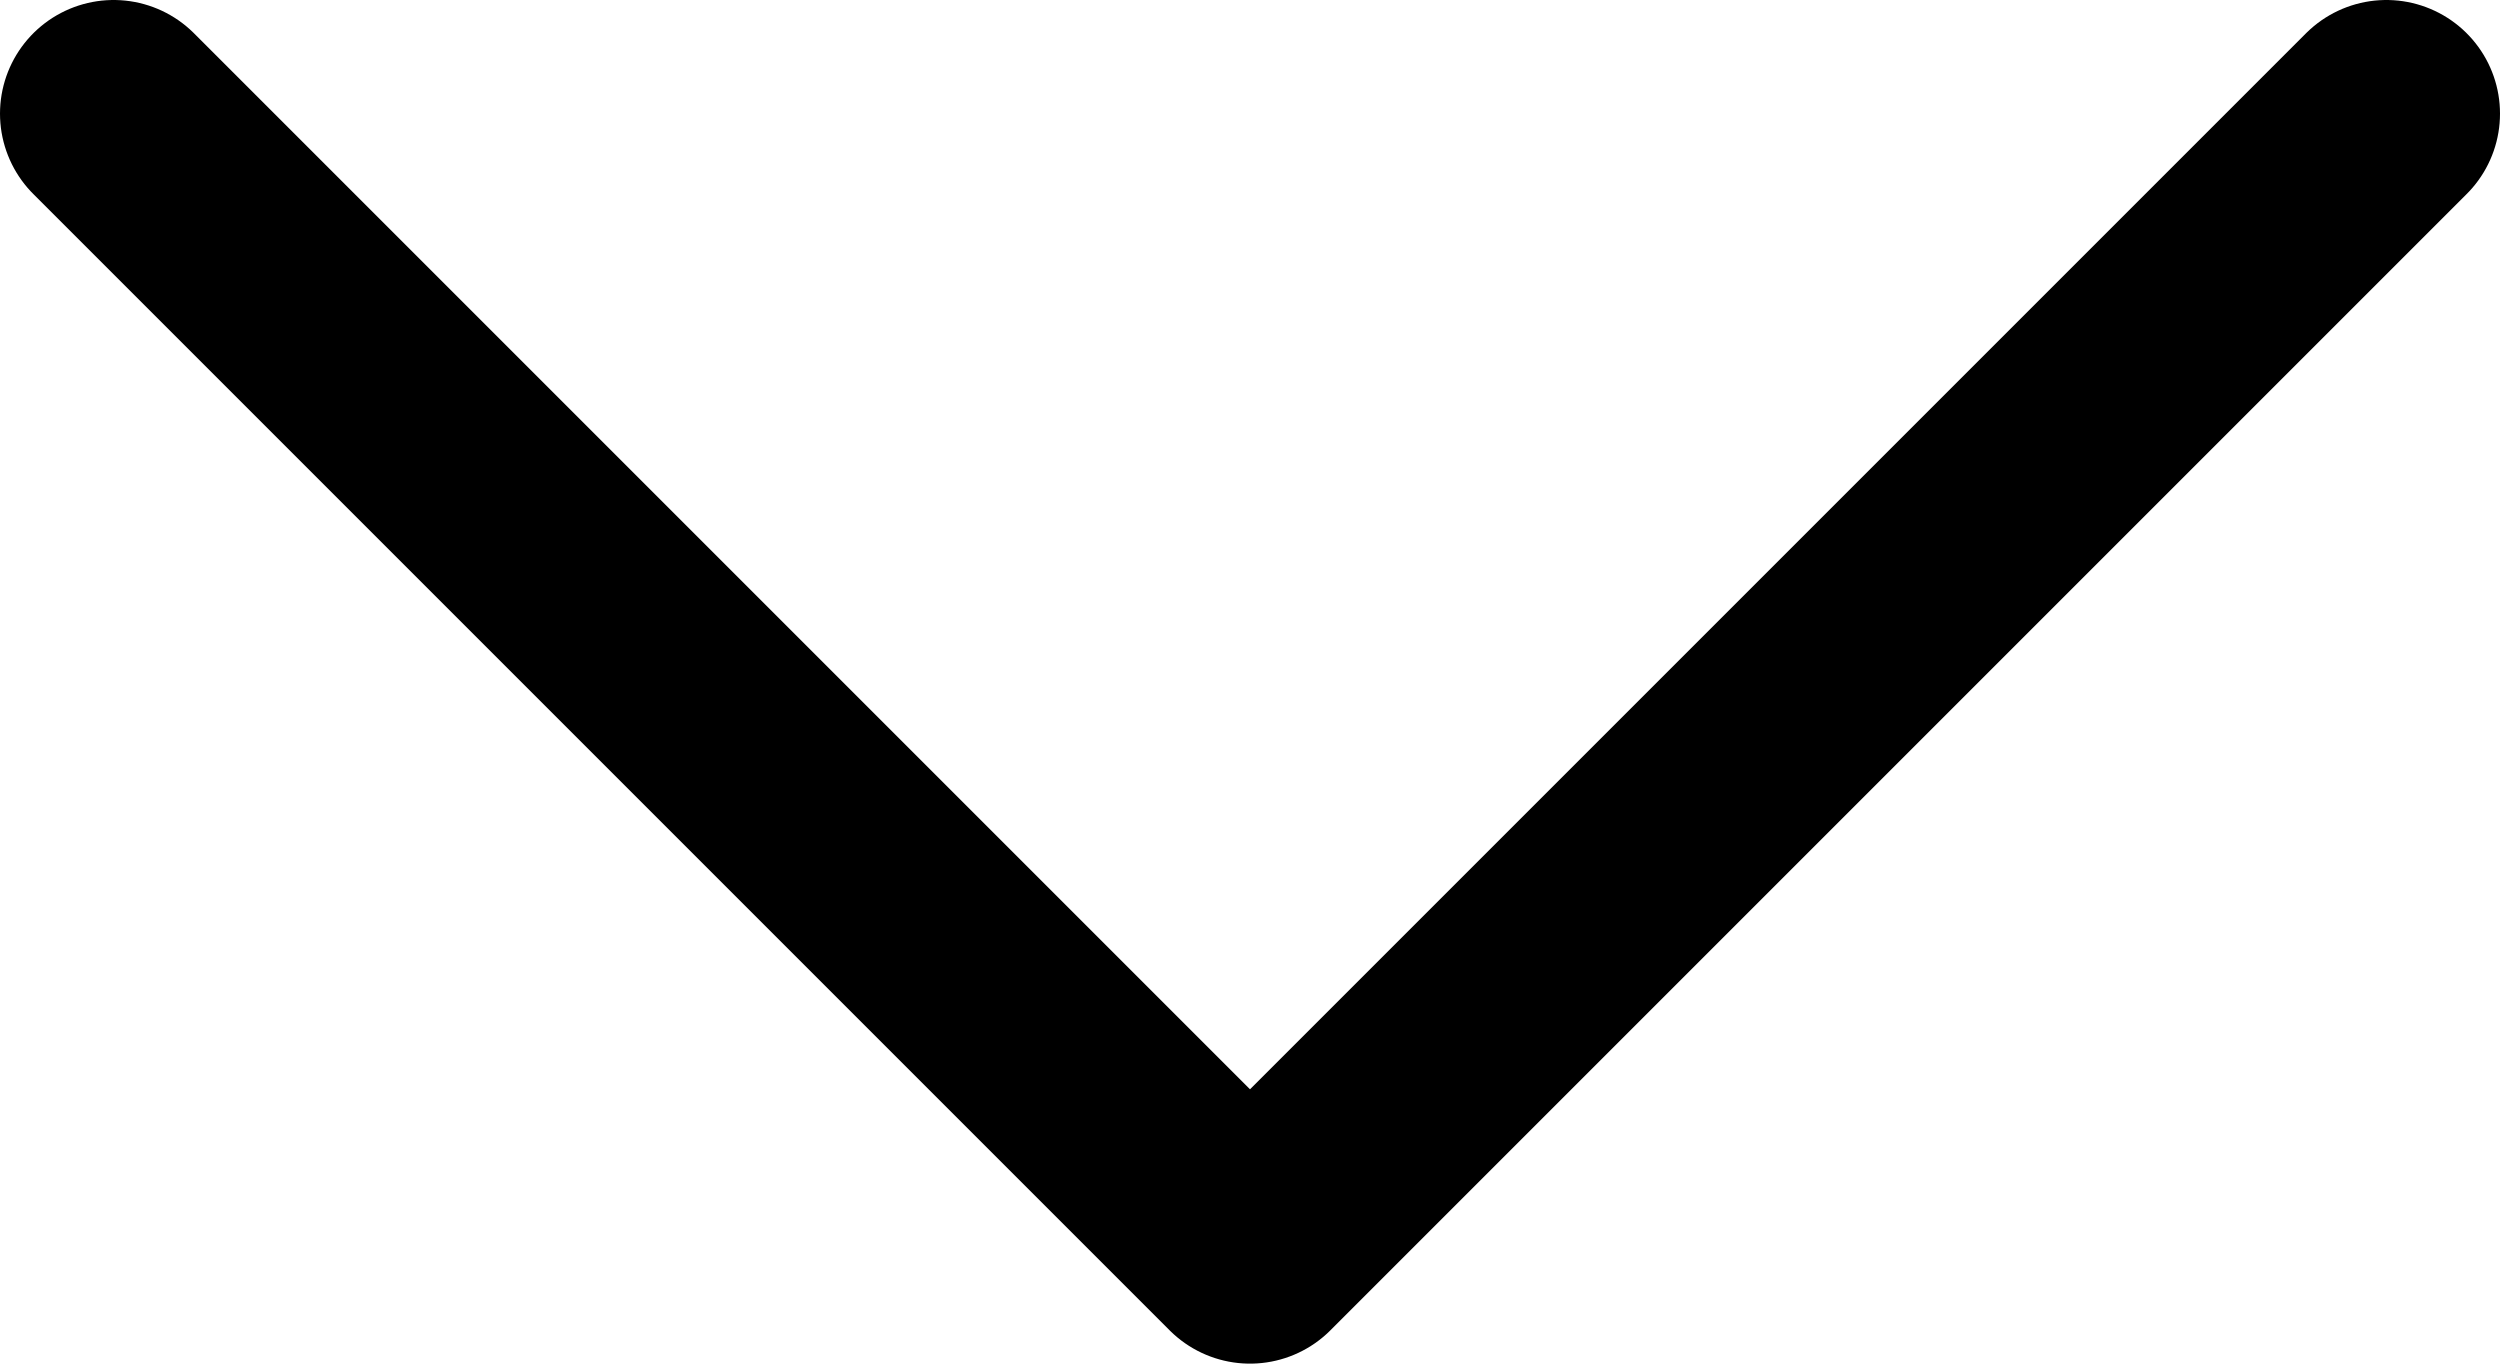
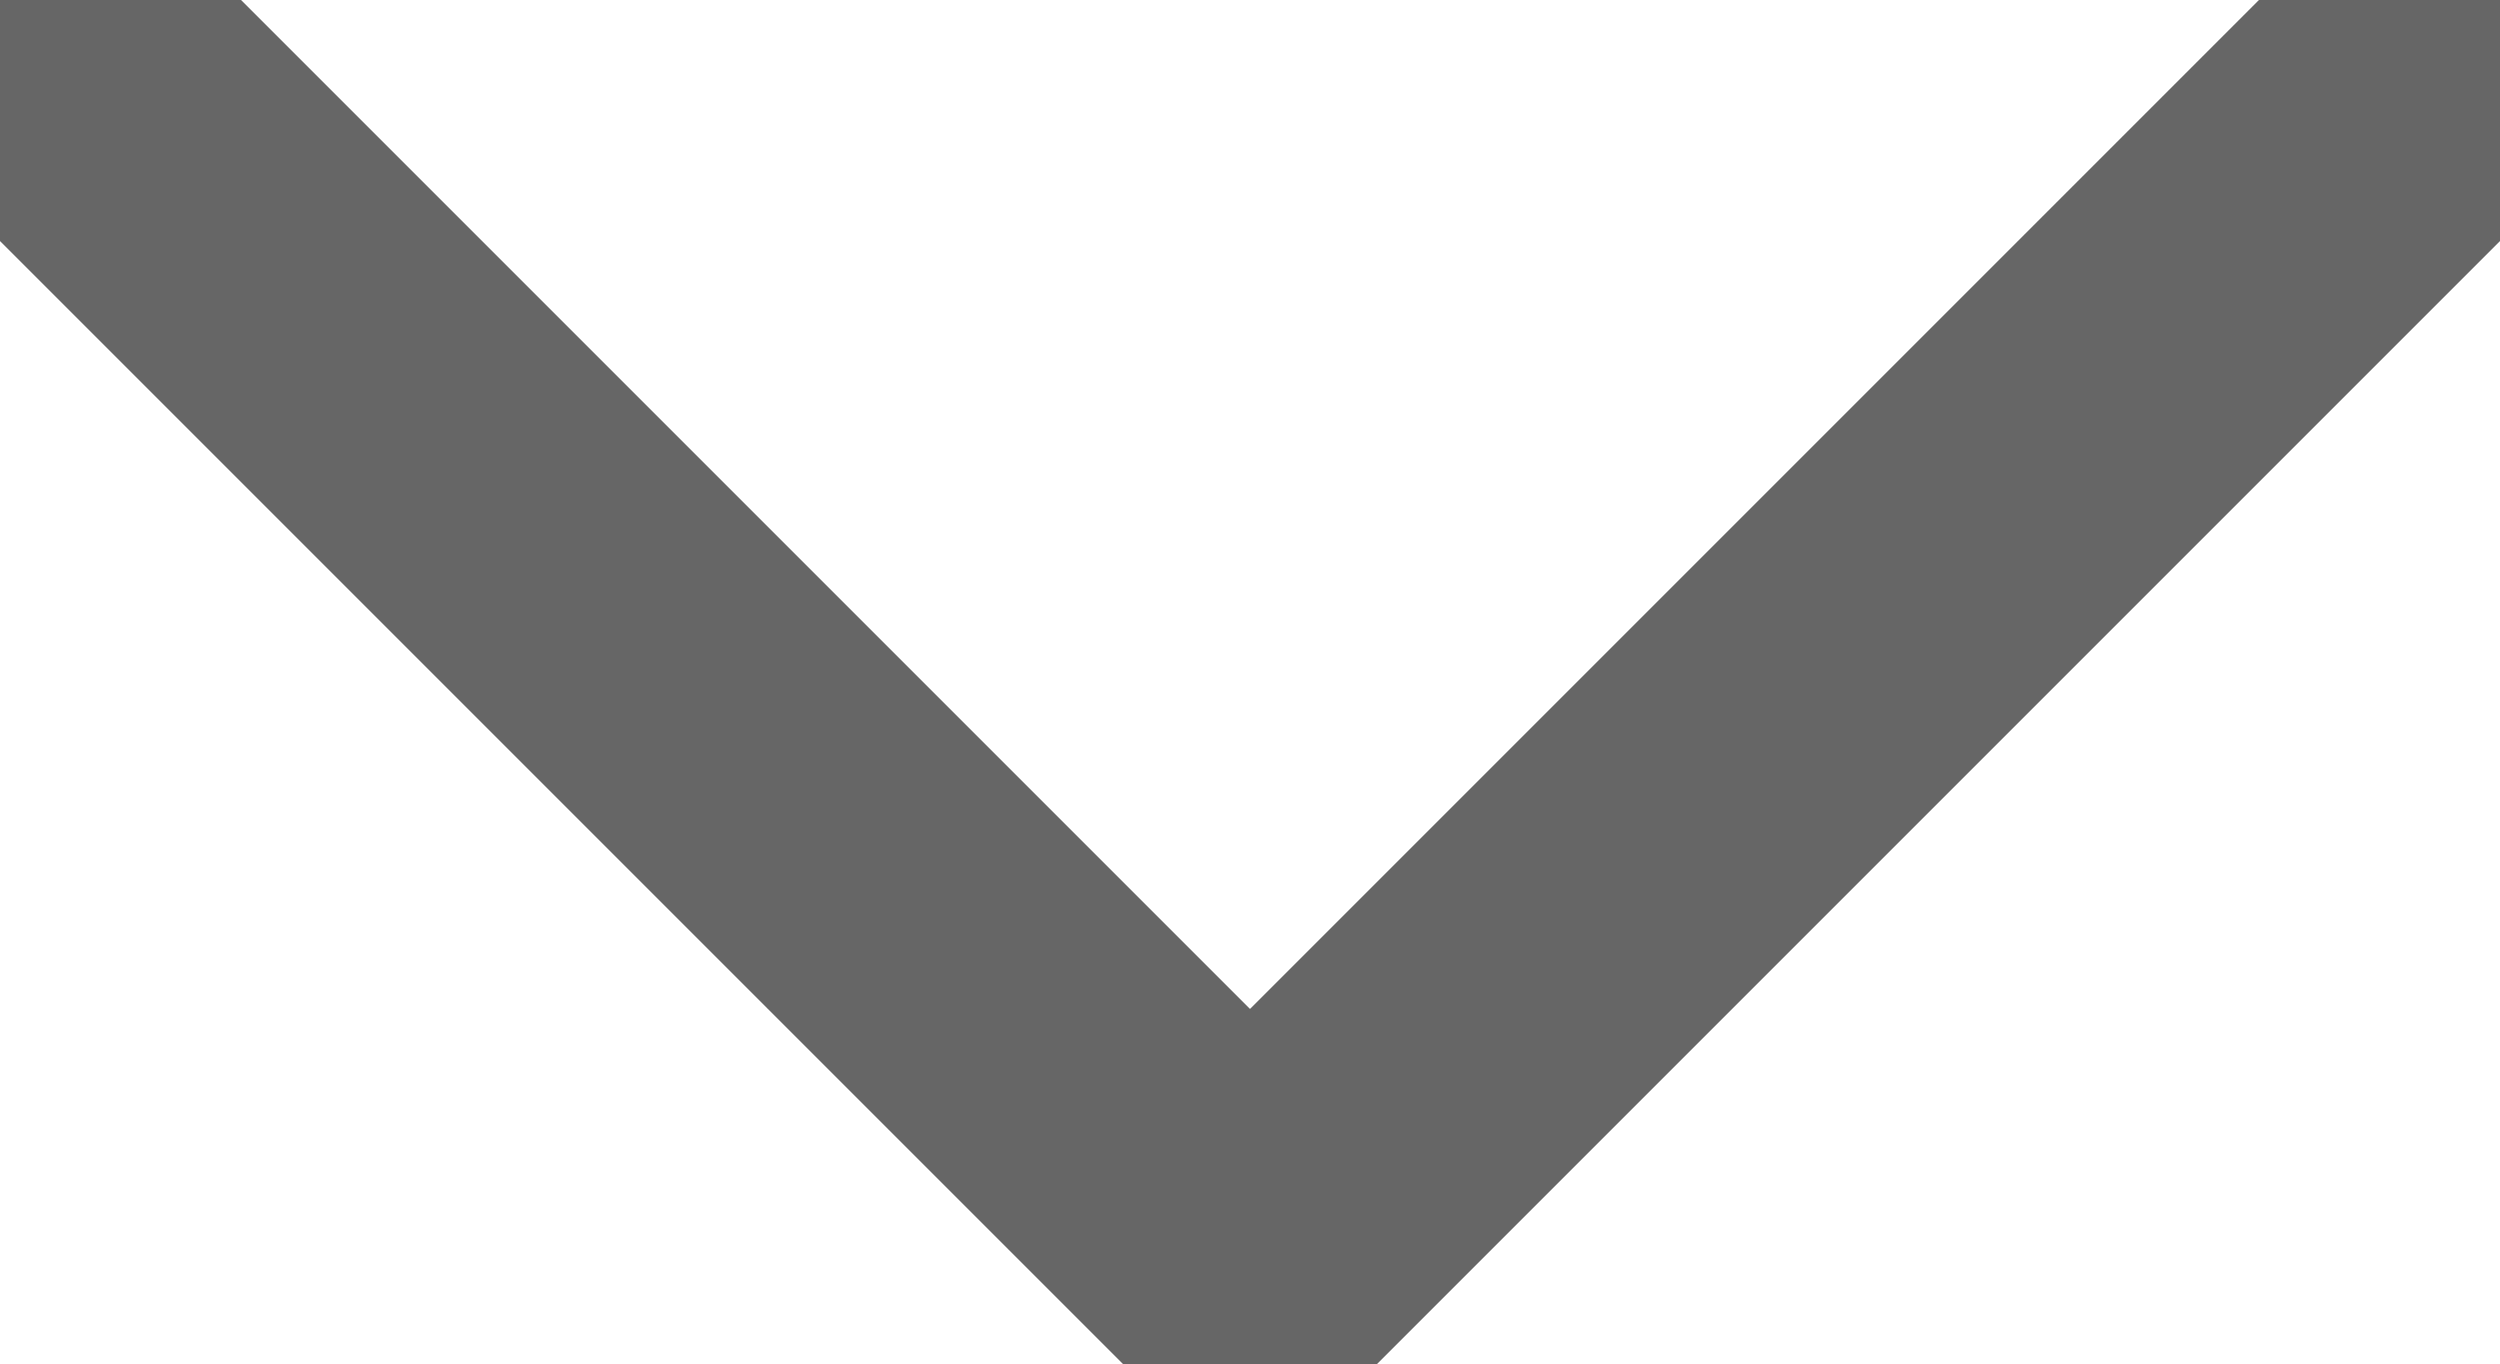
<svg xmlns="http://www.w3.org/2000/svg" width="22" height="12" viewBox="0 0 22 12" fill="none">
-   <path d="M1 1L11 11L21 1" stroke="black" stroke-width="2" stroke-linecap="round" stroke-linejoin="round" />
+   <path d="M1 1L11 11L21 1" stroke="#666666" stroke-width="3" stroke-linecap="round" stroke-linejoin="round" />
</svg>
